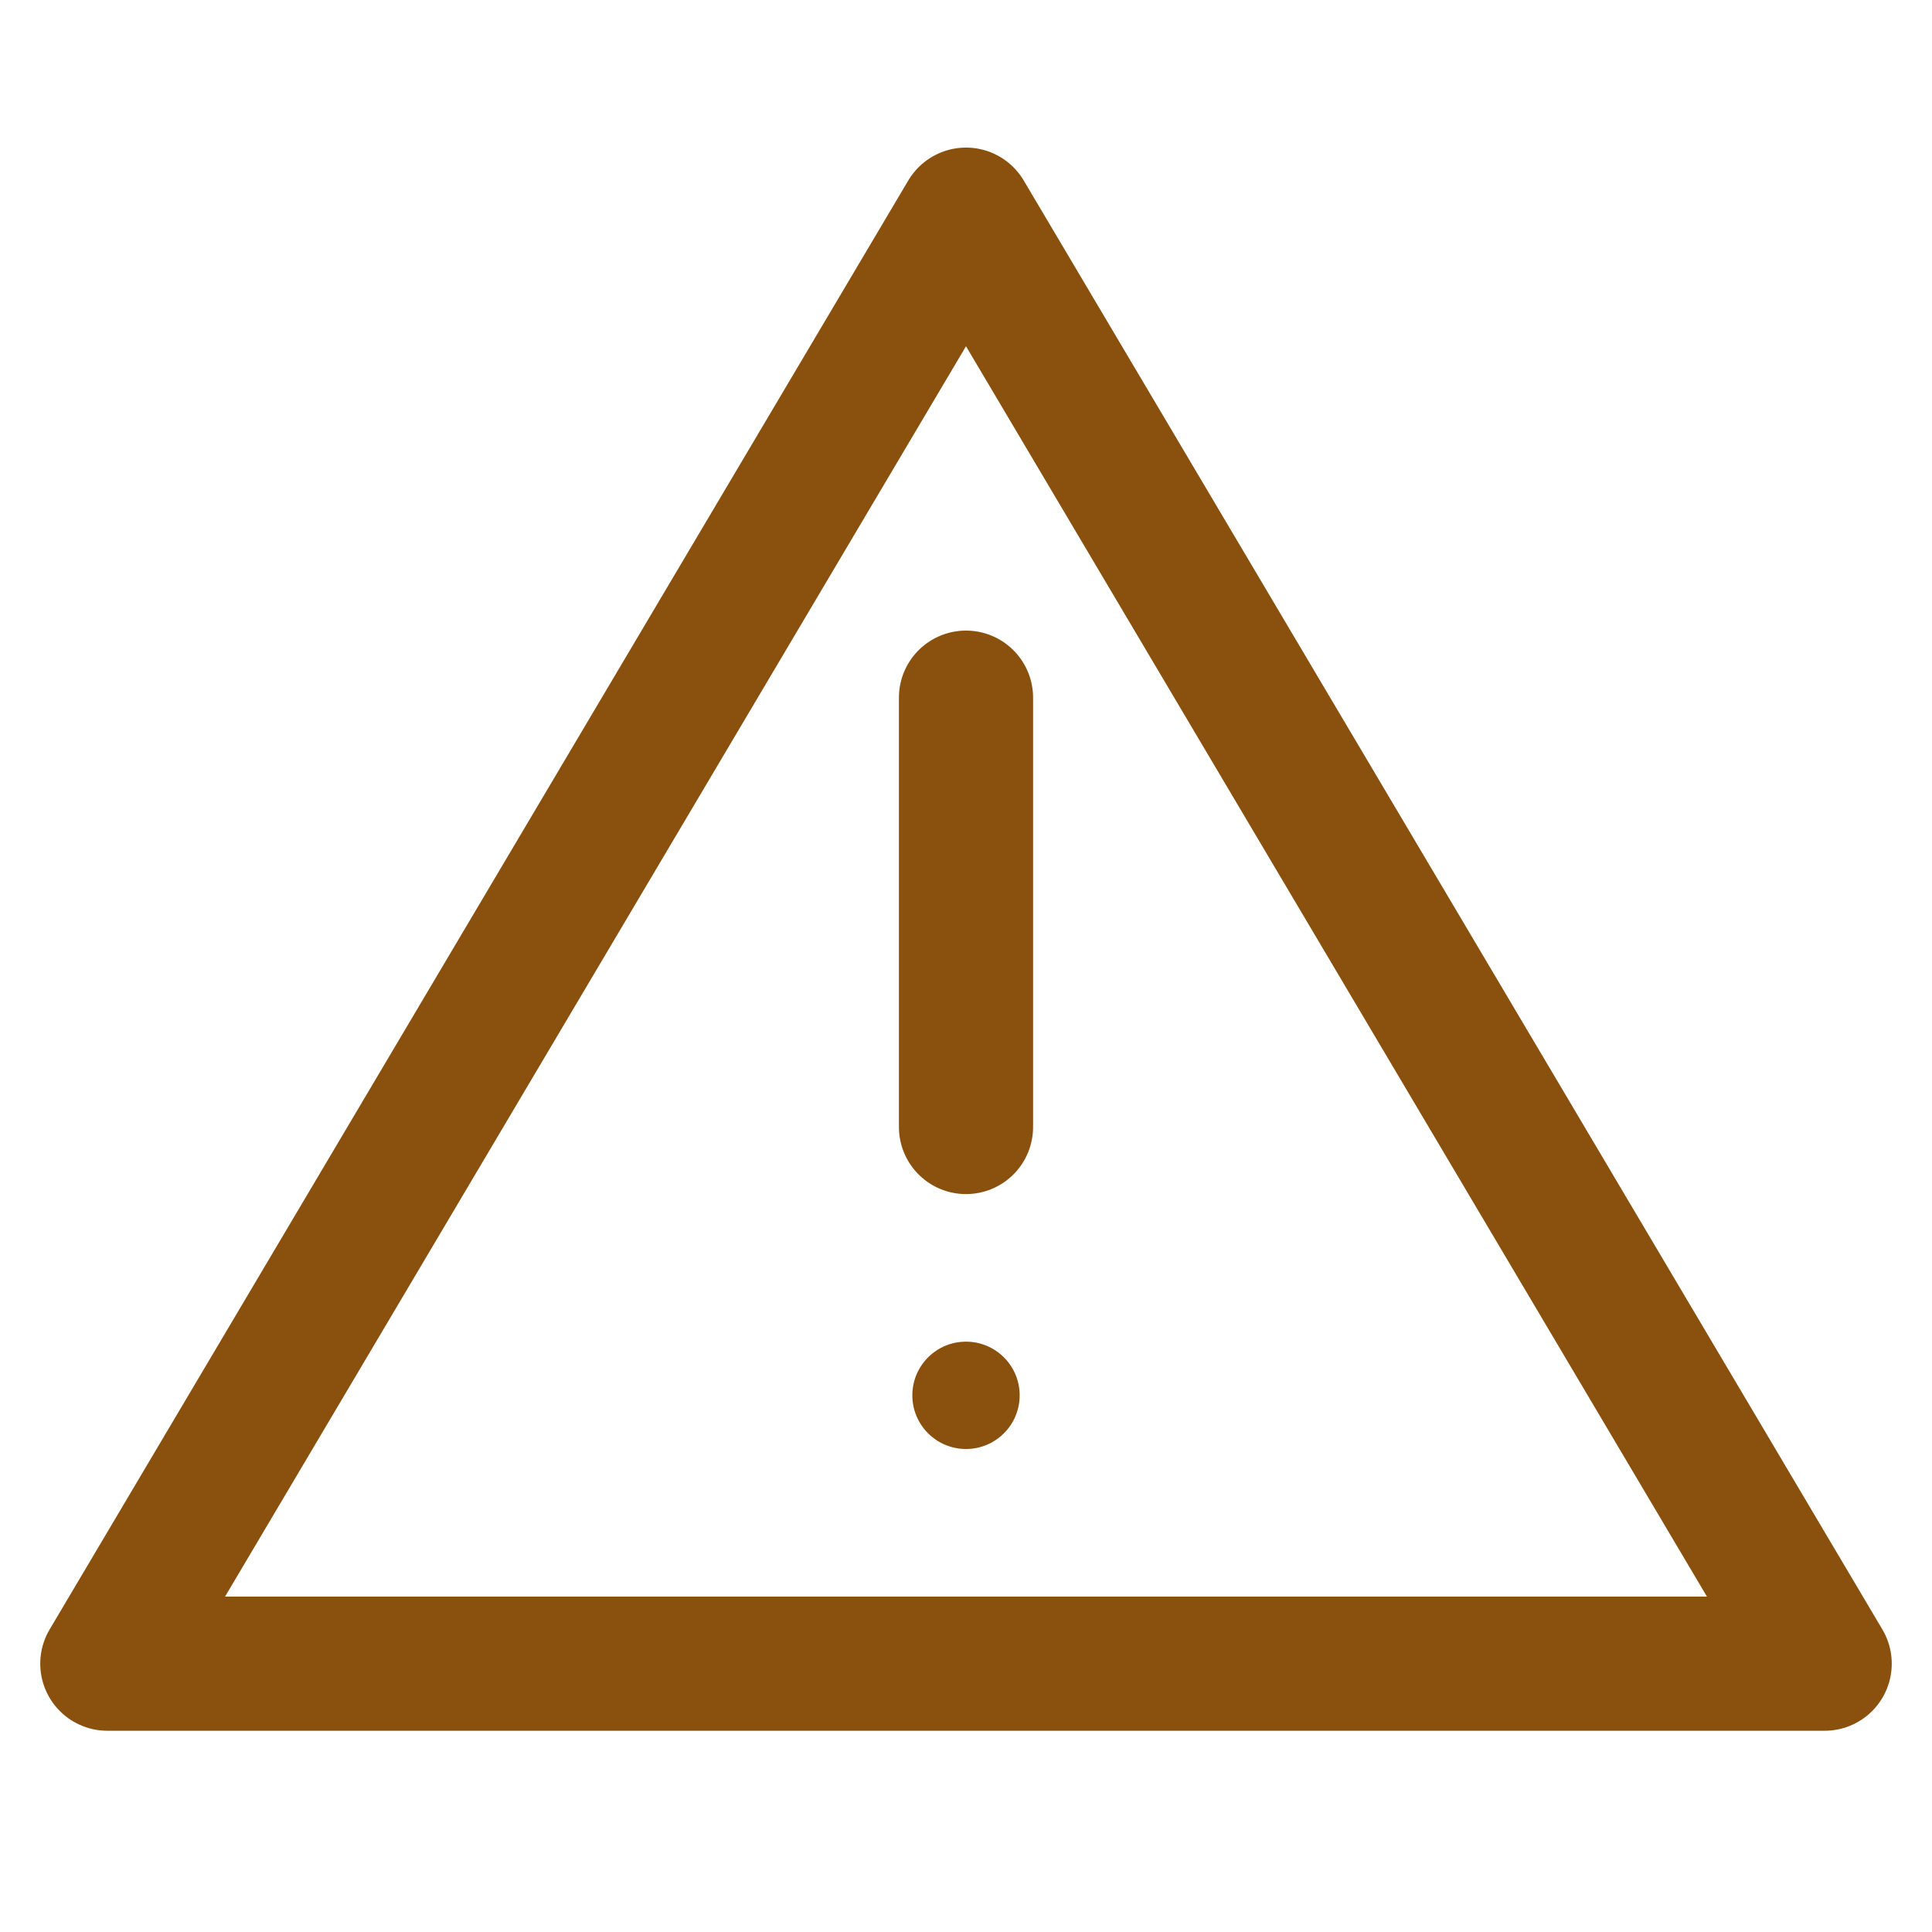
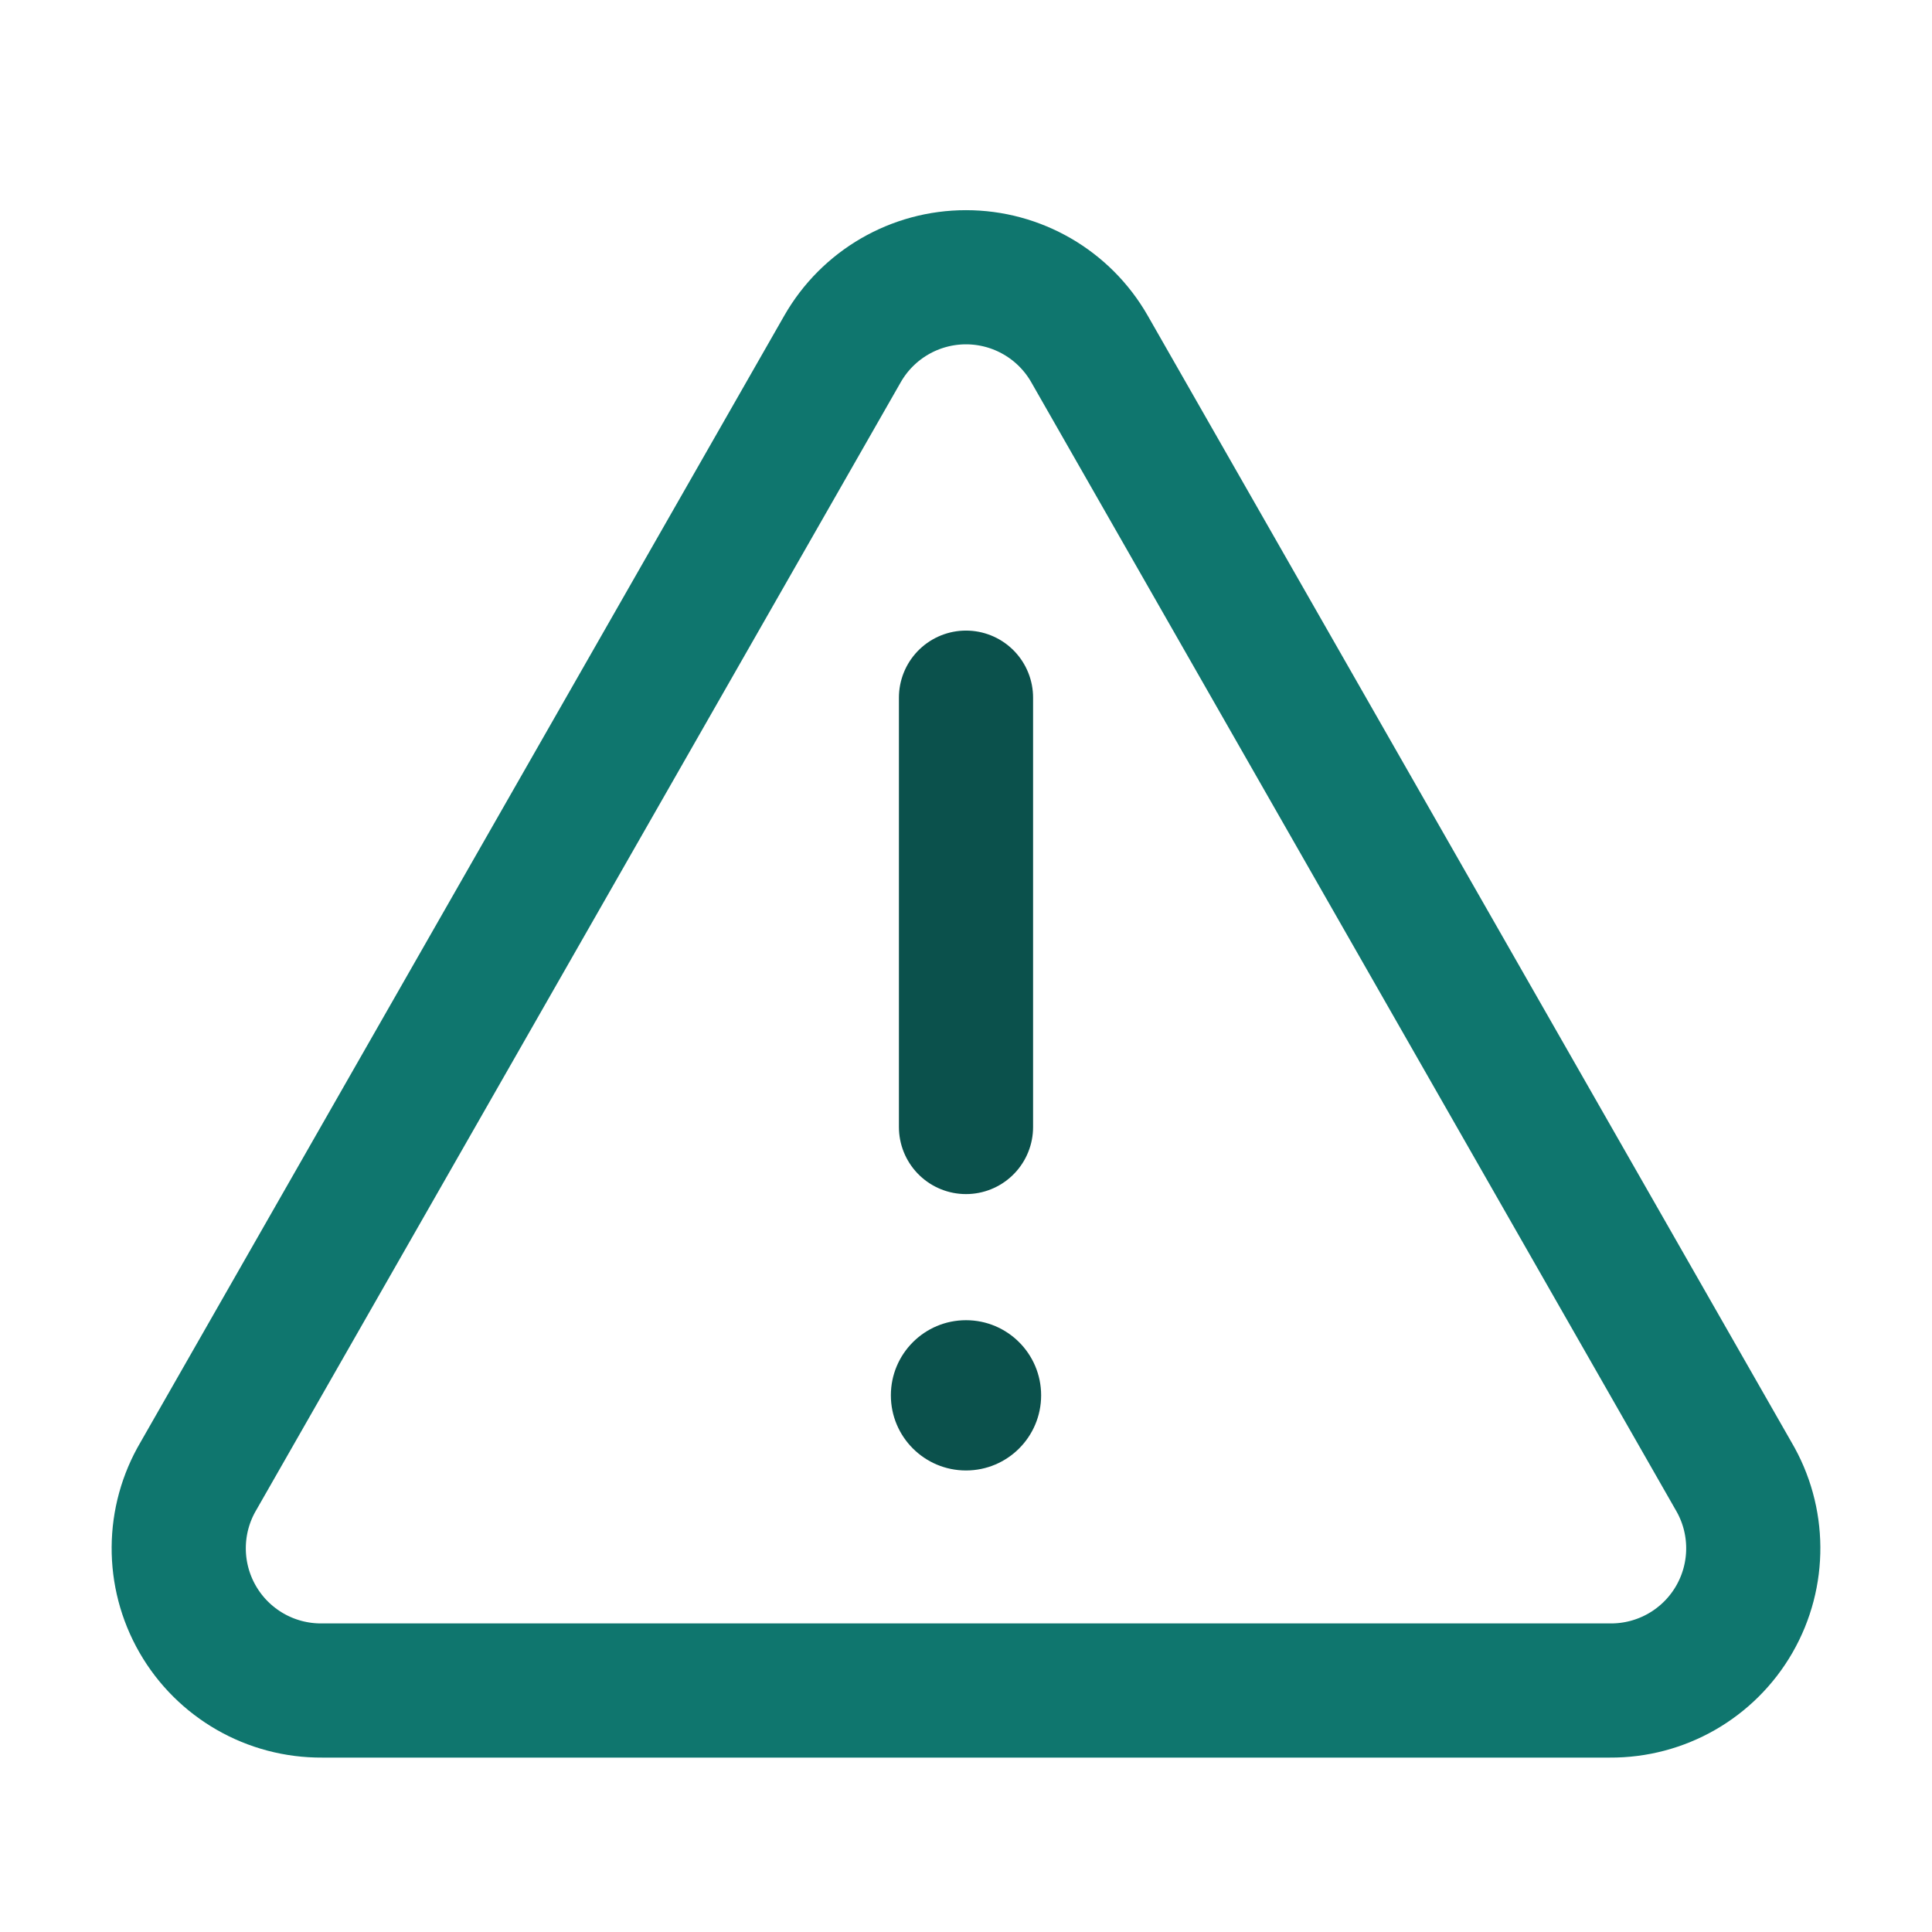
- <svg xmlns="http://www.w3.org/2000/svg" viewBox="0 0 36 36" fill="none" stroke="#8a500e" stroke-width="2.5" stroke-linecap="round" stroke-linejoin="round">
-   <path d="M18 4 34 31H2Z" />
-   <path d="M18 13v8" />
-   <circle cx="18" cy="26" r="1" fill="#8a500e" stroke="none" />
+ <svg xmlns="http://www.w3.org/2000/svg" viewBox="0 0 36 36" fill="none" stroke="#0f766e" stroke-width="2.5" stroke-linecap="round" stroke-linejoin="round">
+   <path d="M15.7 6.5a2.65 2.65 0 0 1 4.6 0l12 21A2.65 2.65 0 0 1 30 31.5H6a2.65 2.65 0 0 1-2.3-4Z" />
+   <path d="M18 13v8" stroke="#0b514c" />
+   <circle cx="18" cy="26" r="1.4" fill="#0b514c" stroke="none" />
</svg>
